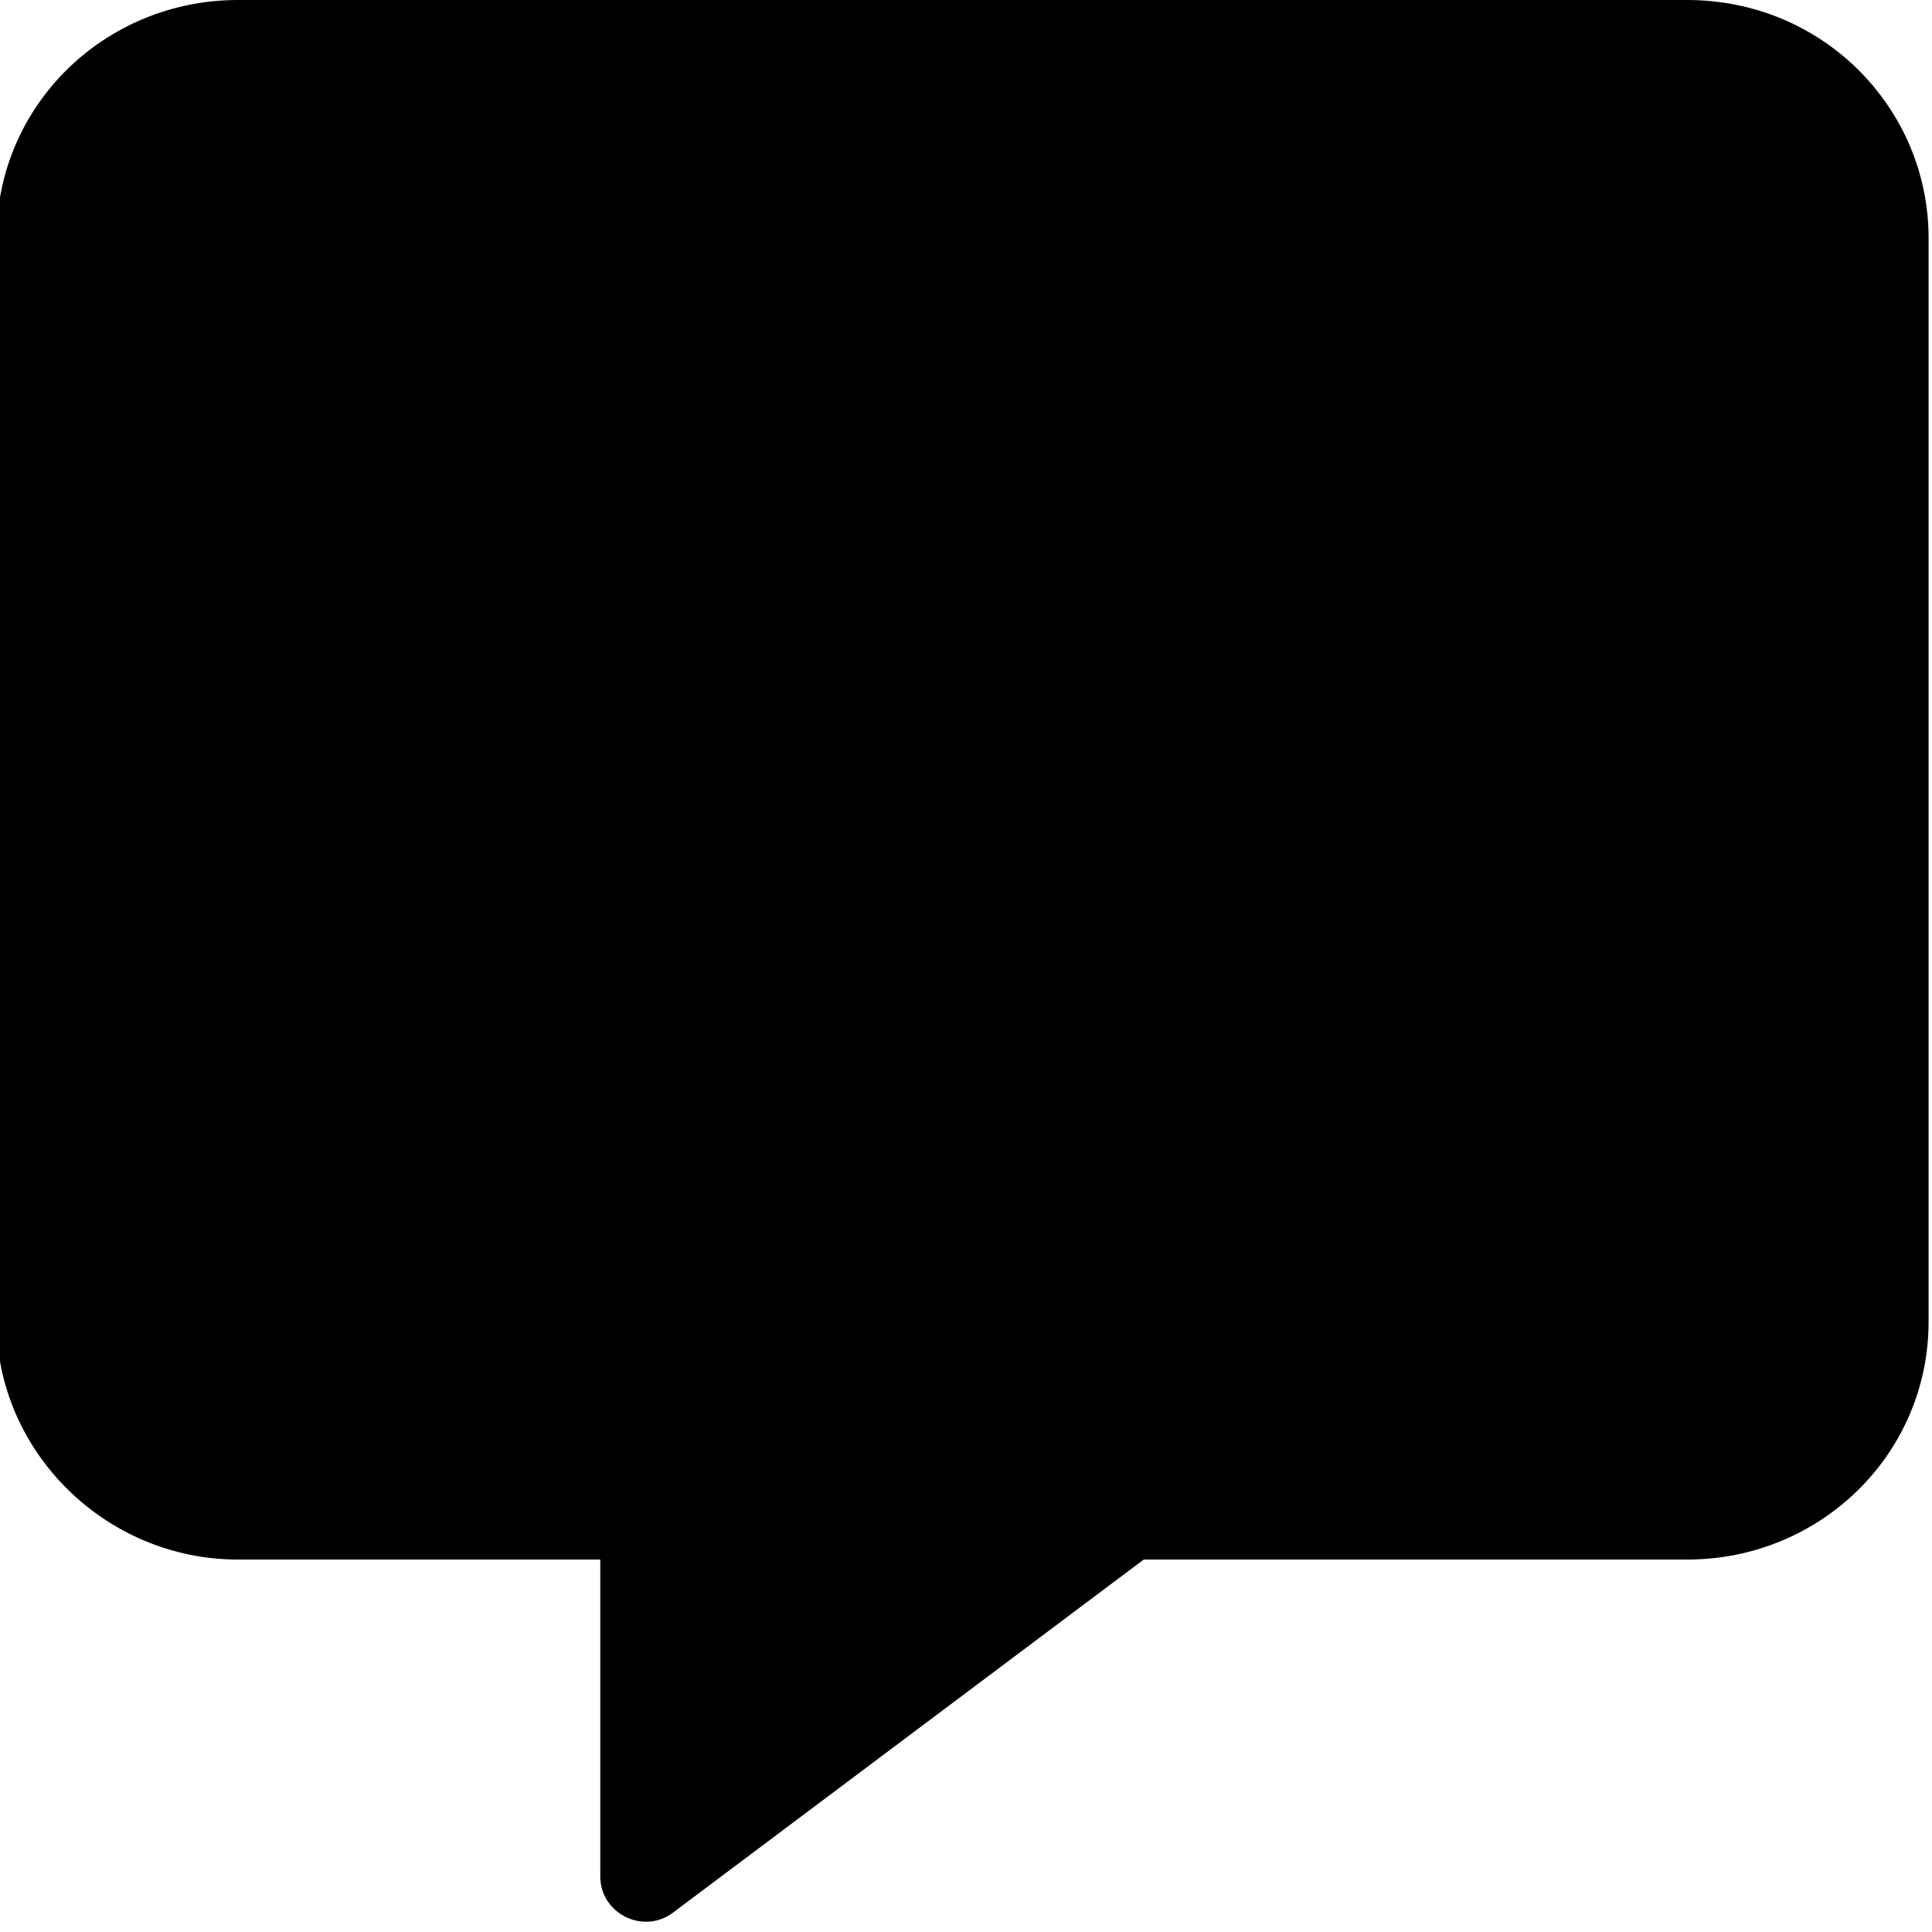
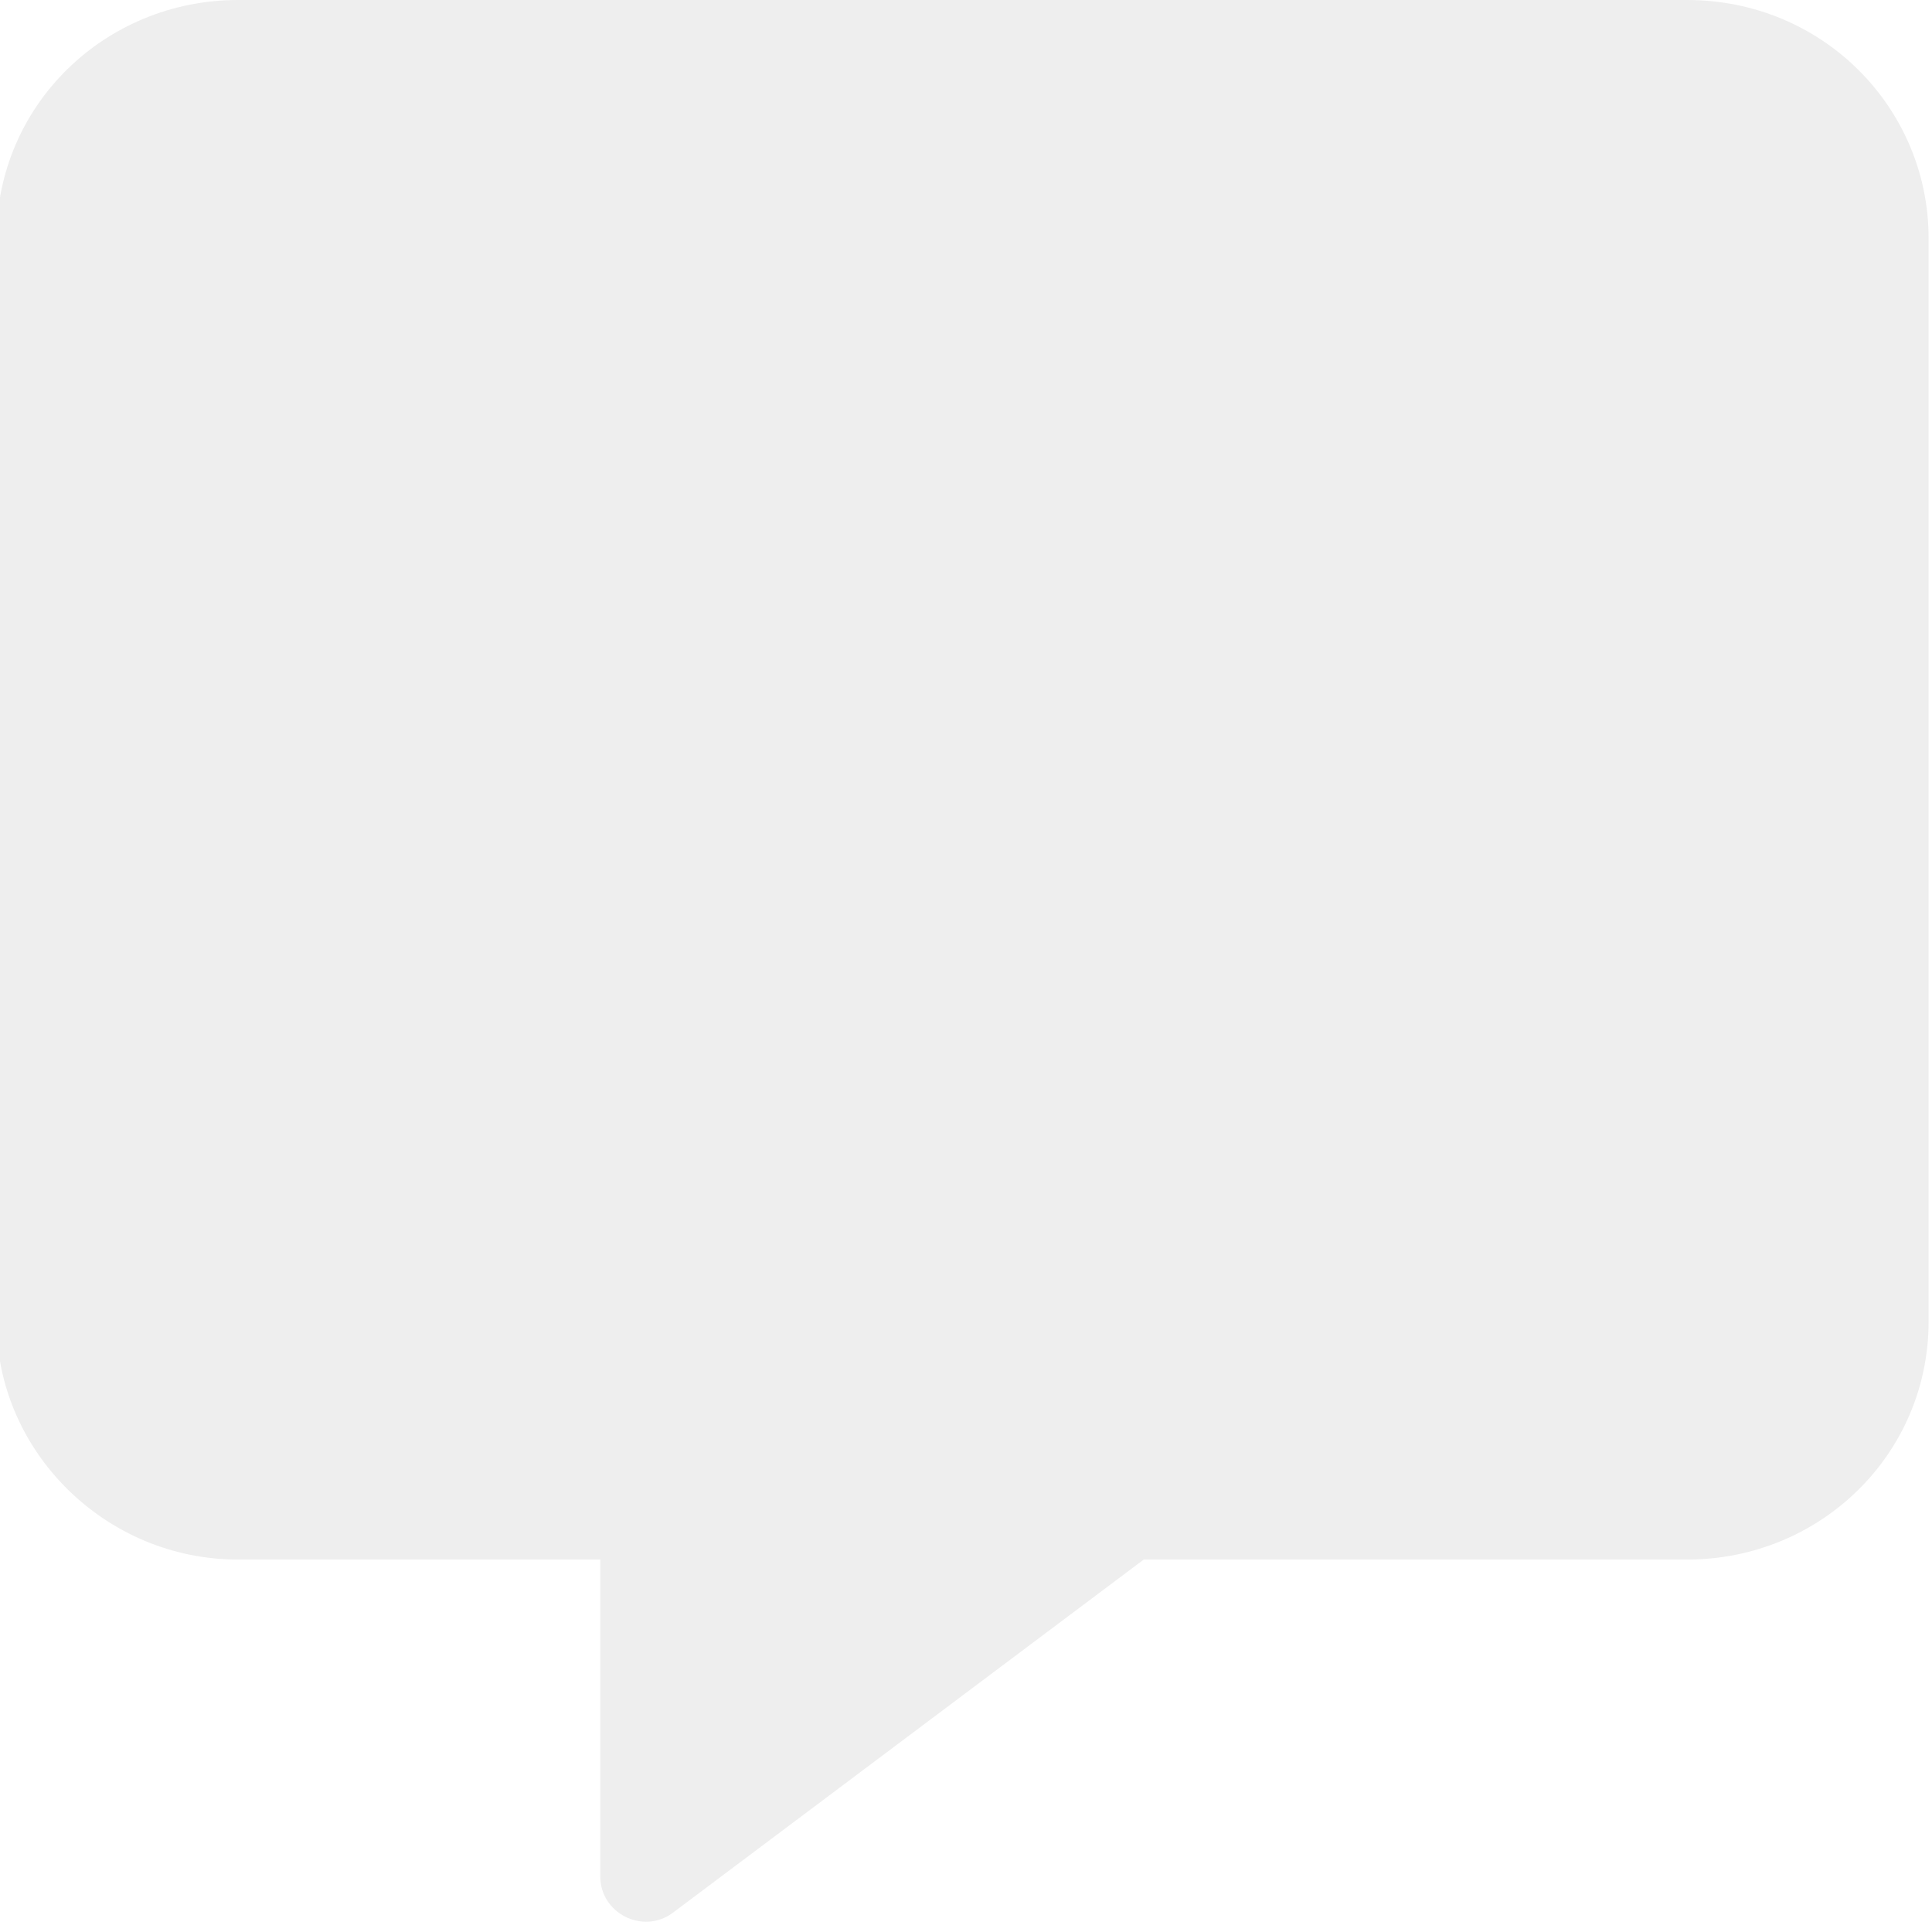
- <svg xmlns="http://www.w3.org/2000/svg" viewBox="0 0 512 512">
+ <svg xmlns="http://www.w3.org/2000/svg" fill="#EEEEEE" viewBox="0 0 512 512">
  <path d="M511.1 63.1v287.1c0 35.25-28.75 63.1-64 63.1h-144l-124.9 93.68c-7.875 5.75-19.12 .05-19.12-9.7v-83.98h-96c-35.25 0-64-28.75-64-63.1V63.1c0-35.25 28.75-63.1 64-63.1h384C483.2 0 511.1 28.75 511.1 63.1z" />
</svg>
